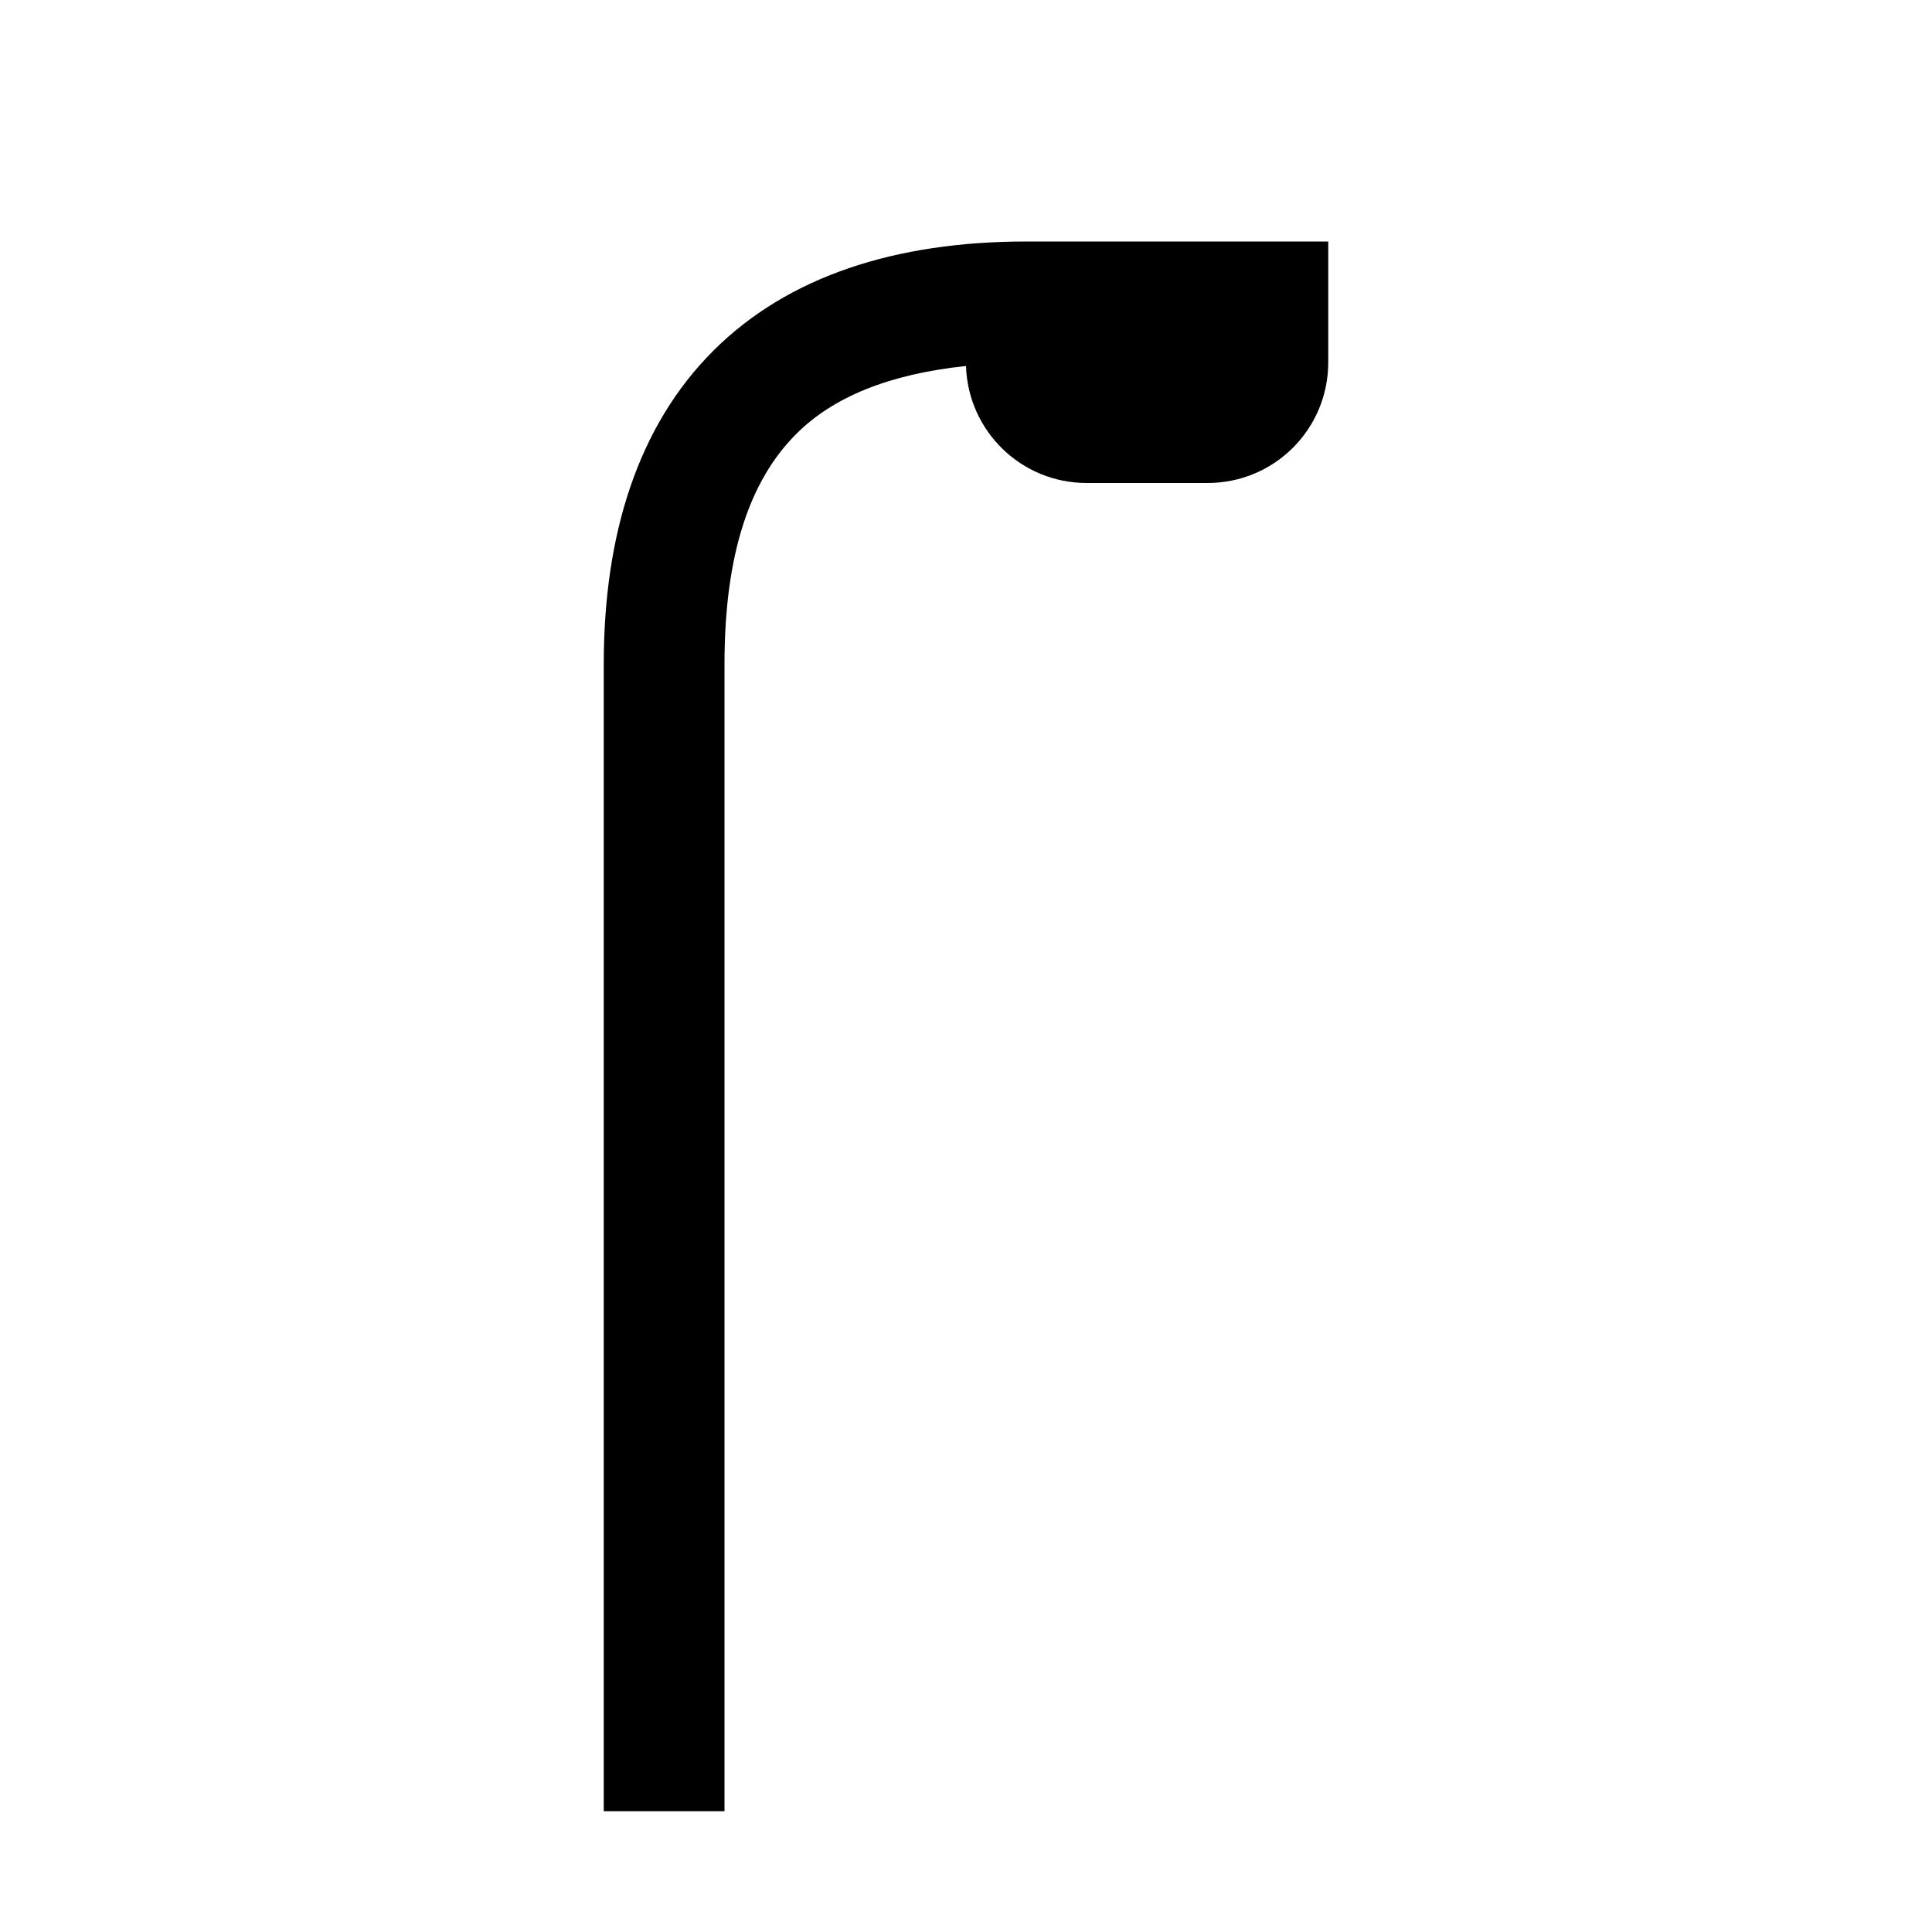
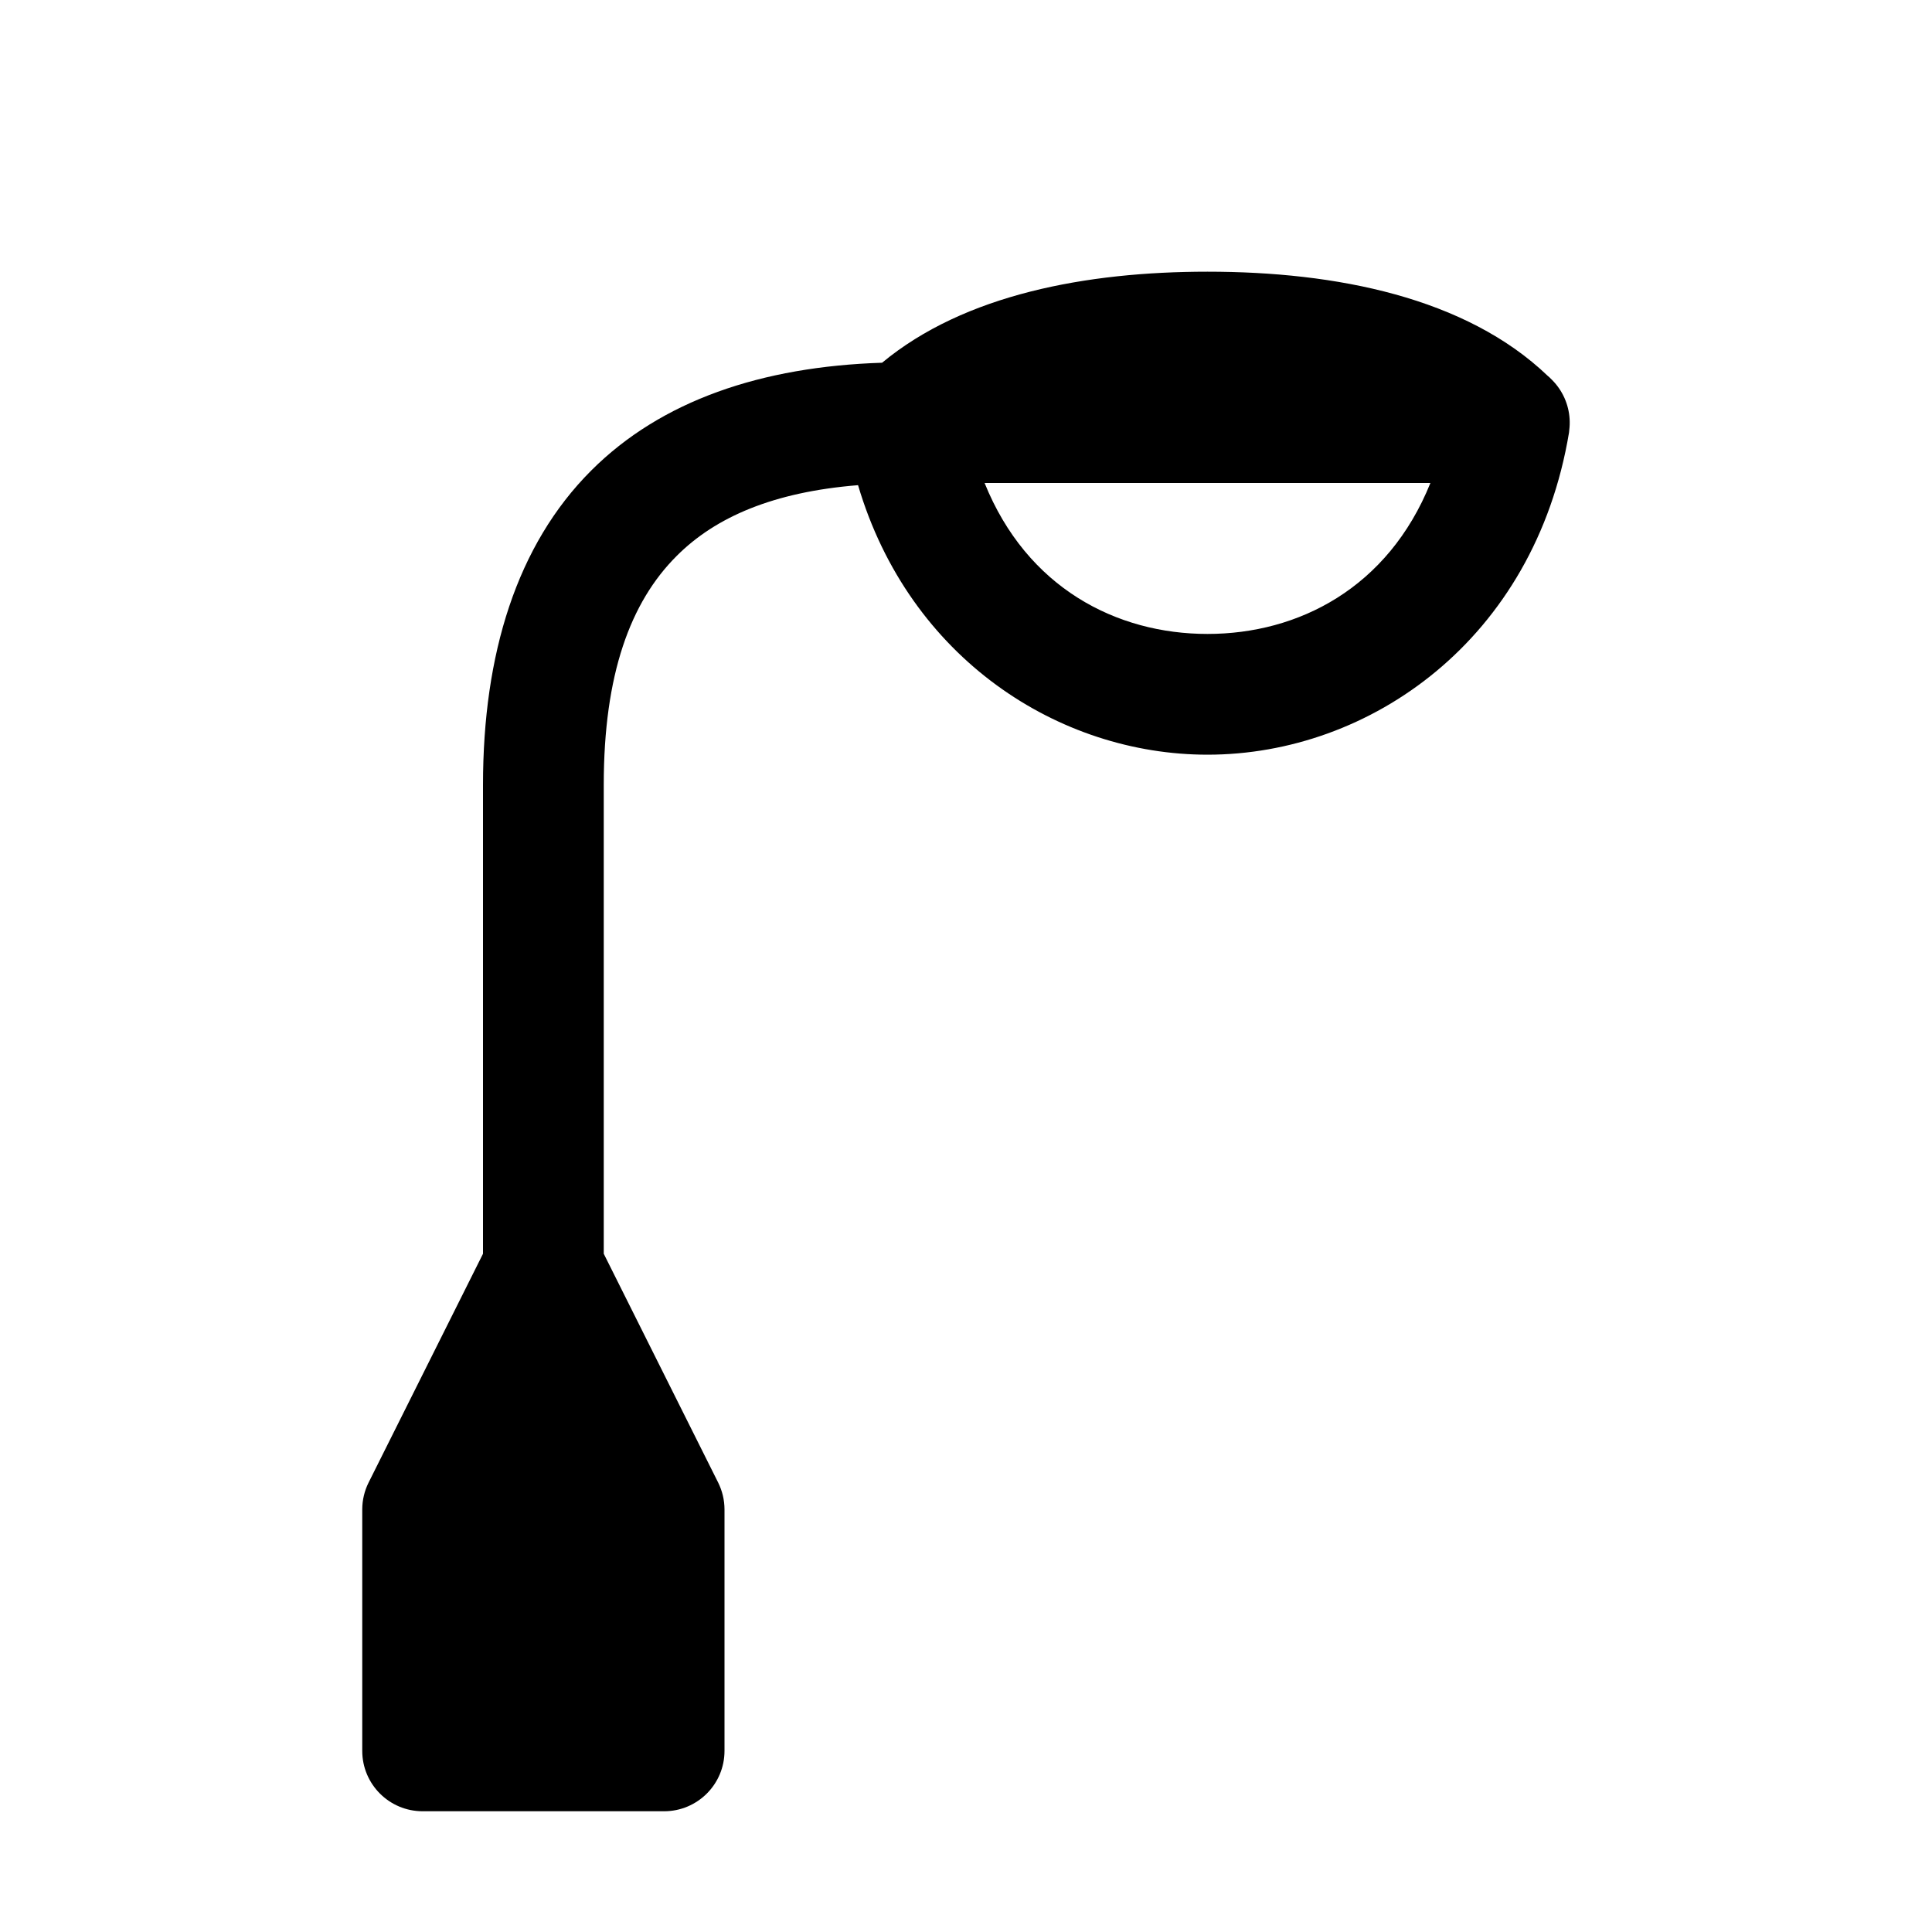
<svg xmlns="http://www.w3.org/2000/svg" baseProfile="full" height="16" version="1.1" width="16">
  <defs />
-   <path d="M 11.0,2.0 L 11.0,3.0 C 11.0,3.554 10.554,4.0 10.0,4.0 L 9.0,4.0 C 8.457,4.0 8.017,3.57 8.0,3.031 C 7.363,3.098 6.899,3.288 6.594,3.594 C 6.212,3.976 6.0,4.583 6.0,5.5 L 6.0,15.0 L 5.0,15.0 L 5.0,5.5 C 5.0,4.417 5.288,3.524 5.906,2.906 C 6.524,2.288 7.417,2.0 8.5,2.0 L 9.0,2.0 L 10.0,2.0 L 11.0,2.0" fill="#000" />
+   <path d="M 10.0,2.25 C 8.997,2.25 7.986,2.439 7.305,3.004 C 6.308,3.036 5.477,3.316 4.896,3.897 C 4.279,4.514 4.0,5.417 4.0,6.5 L 4.0,10.383 L 3.053,12.277 A 0.5,0.5 0.0 0,0 3.0,12.5 L 3.0,14.5 A 0.5,0.5 0.0 0,0 3.5,15.0 L 5.5,15.0 A 0.5,0.5 0.0 0,0 6.0,14.5 L 6.0,12.5 A 0.5,0.5 0.0 0,0 5.947,12.277 L 5.0,10.383 L 5.0,6.5 C 5.0,5.583 5.221,4.986 5.604,4.604 C 5.927,4.28 6.409,4.074 7.106,4.018 C 7.531,5.456 8.772,6.25 10.0,6.25 C 11.347,6.25 12.709,5.295 12.994,3.582 A 0.5,0.5 0.0 0,0 12.996,3.561 A 0.5,0.5 0.0 0,0 12.912,3.217 A 0.5,0.5 0.0 0,0 12.854,3.147 C 12.846,3.139 12.839,3.132 12.832,3.125 A 0.5,0.5 0.0 0,0 12.818,3.113 C 12.139,2.463 11.065,2.25 10.0,2.25 M 8.154,4.0 L 11.846,4.0 C 11.495,4.87 10.752,5.25 10.0,5.25 C 9.248,5.25 8.505,4.87 8.154,4.0" fill="#000" />
</svg>
